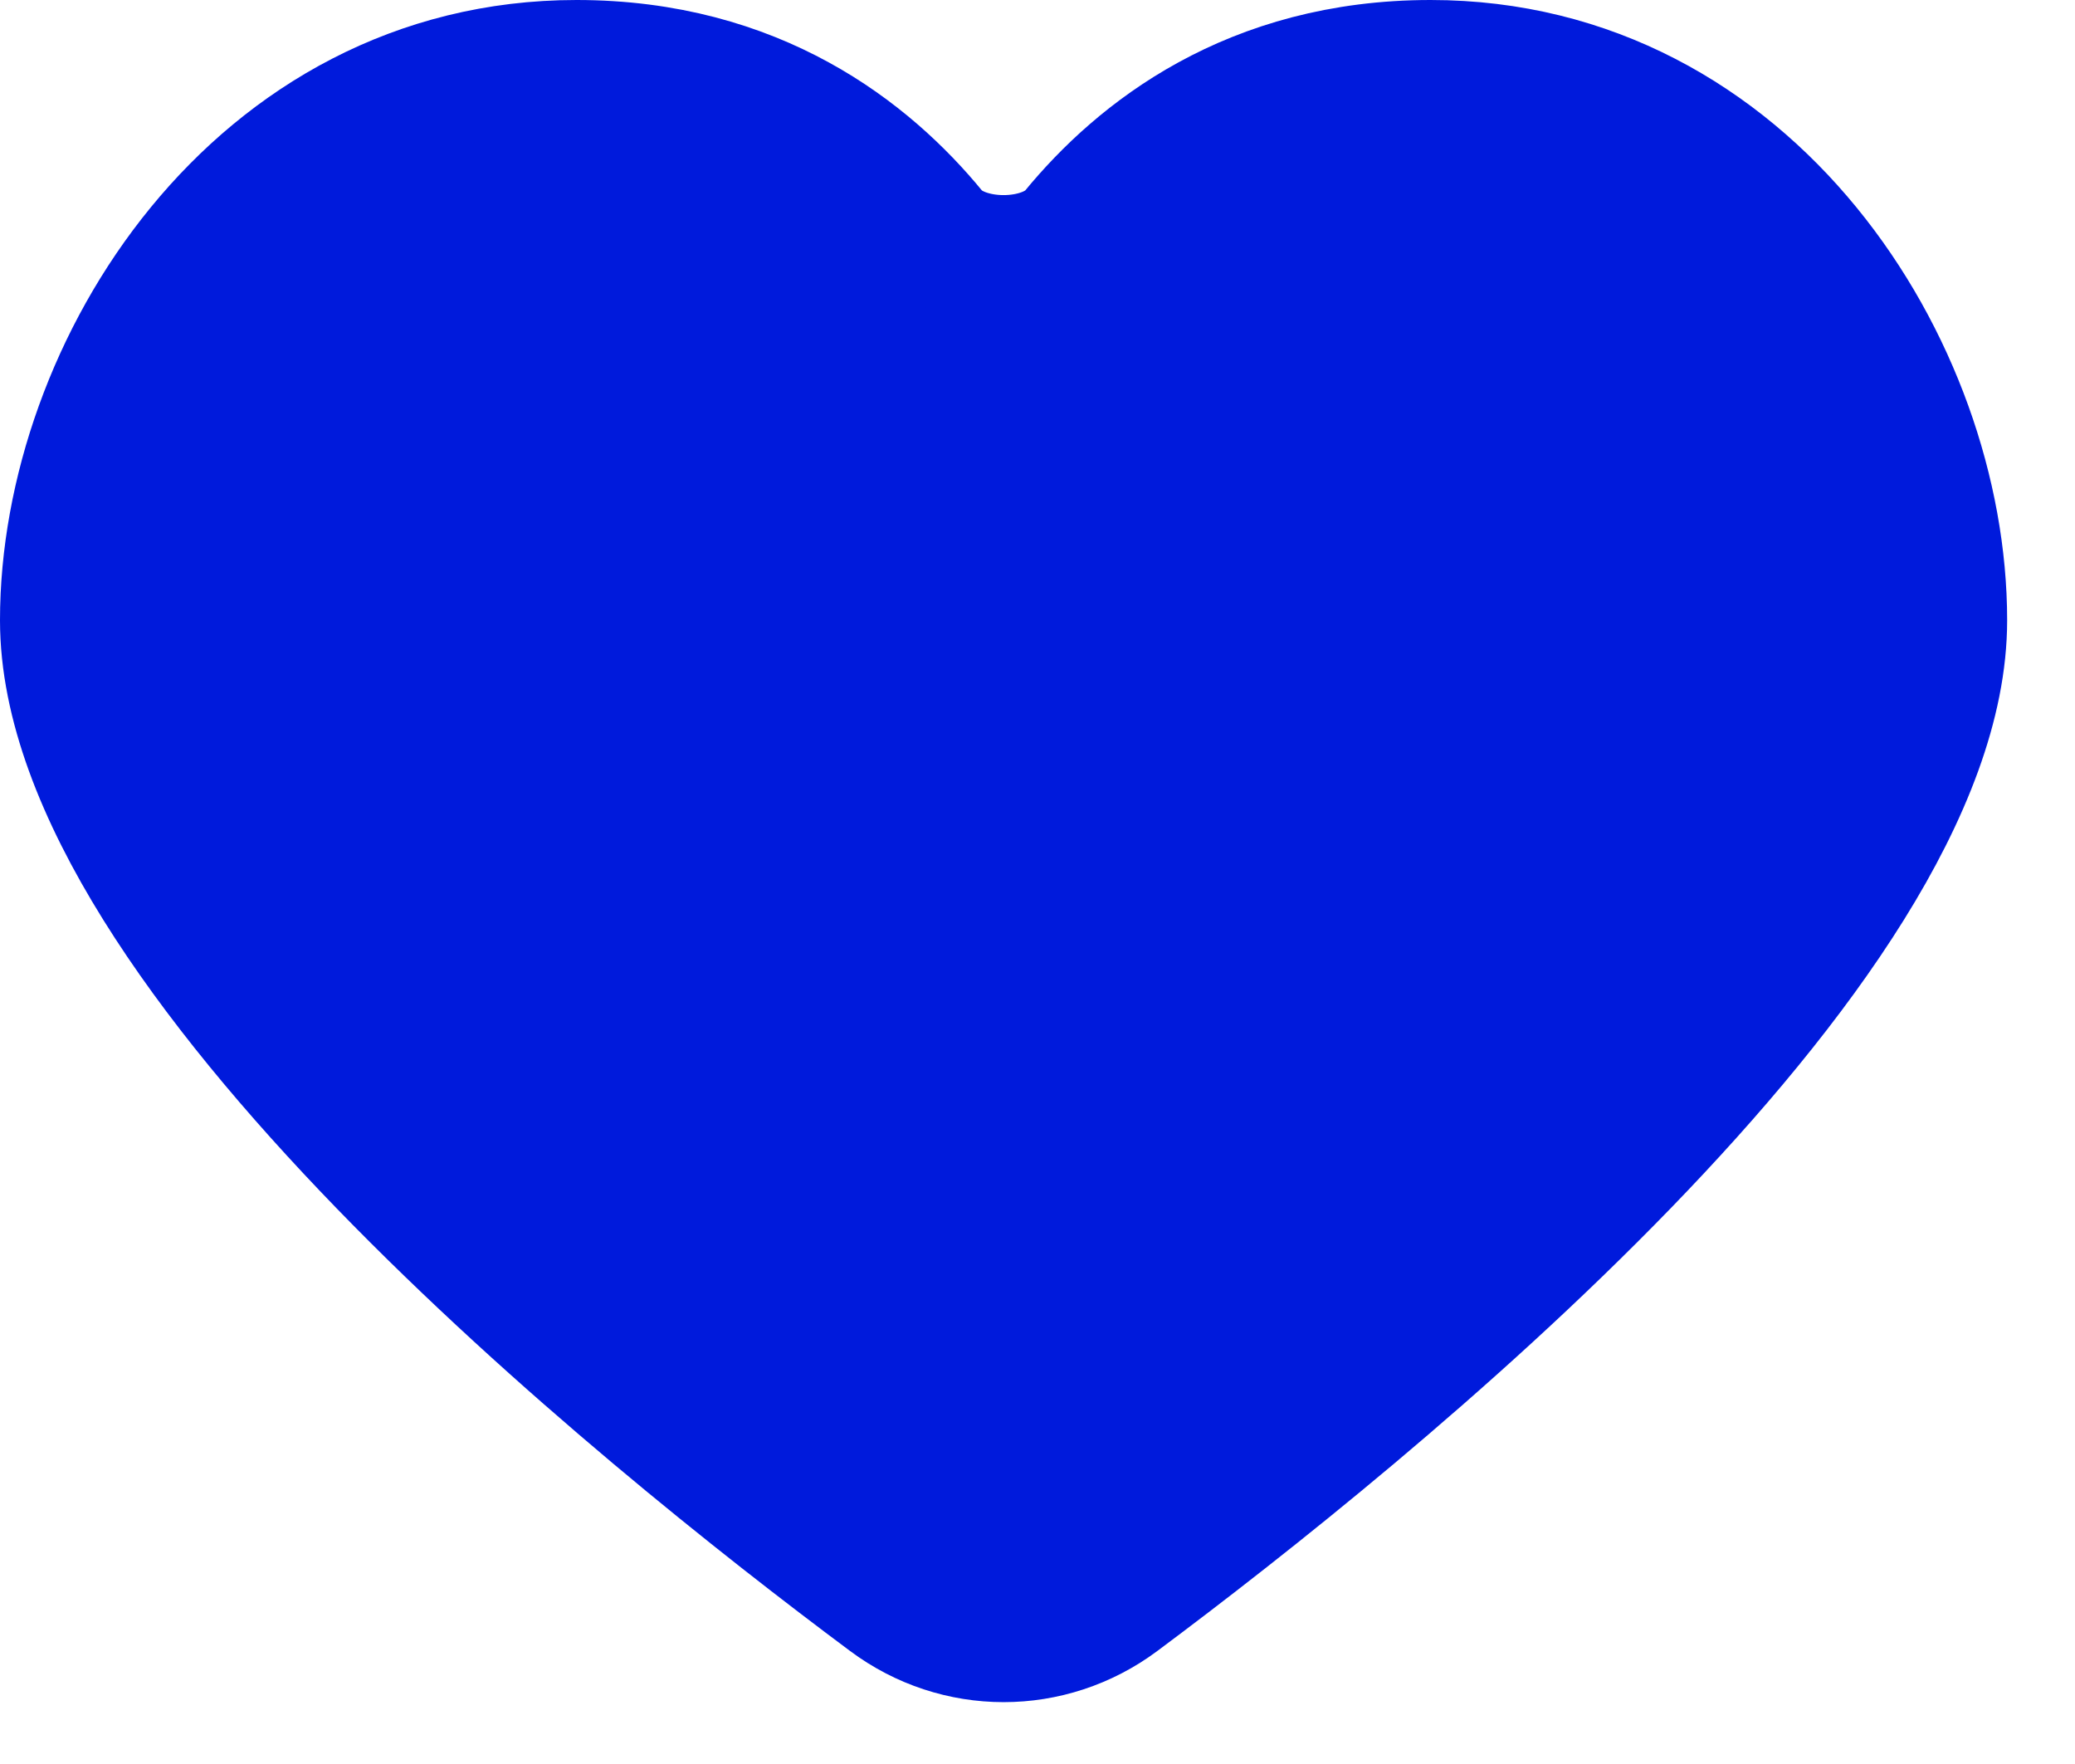
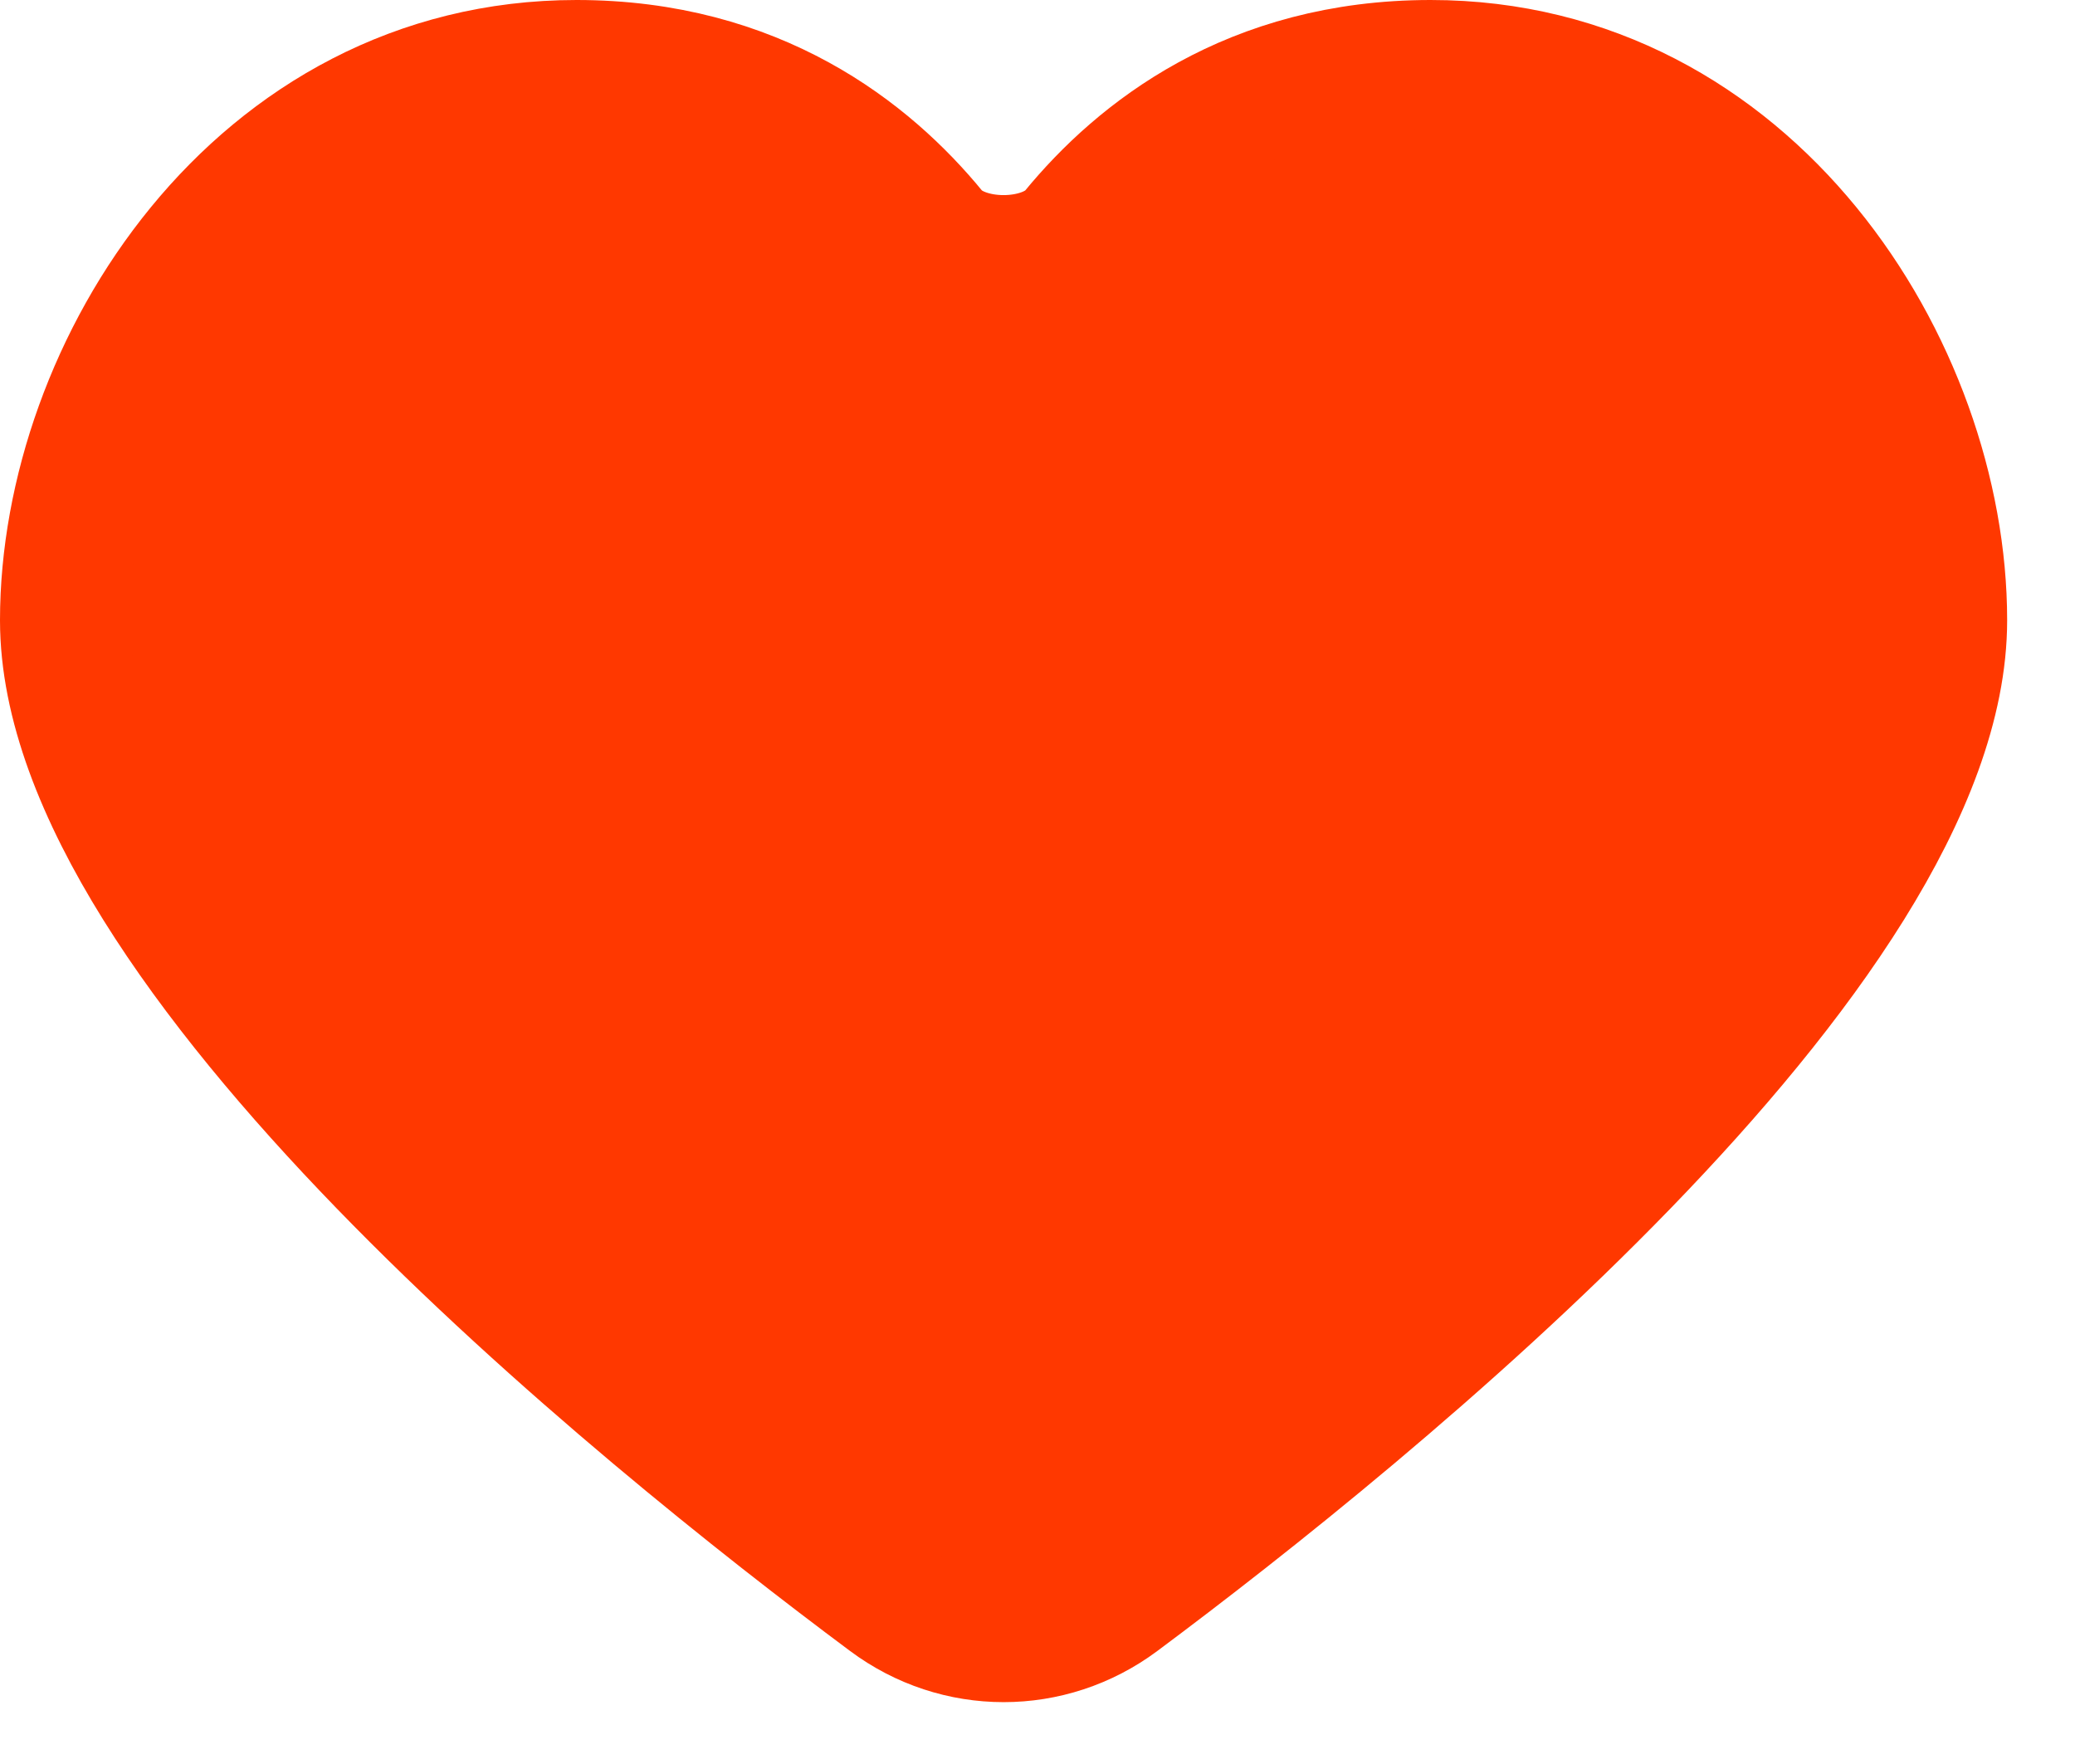
<svg xmlns="http://www.w3.org/2000/svg" width="20" height="17" viewBox="0 0 20 17" fill="none">
-   <path d="M13.789 0.625C12.063 0.625 10.979 1.484 10.359 2.239C10.067 2.594 9.279 2.594 8.987 2.239C8.368 1.484 7.283 0.625 5.557 0.625C2.479 0.625 0.625 3.559 0.625 5.978C0.625 9.145 6.151 13.61 8.566 15.409C9.226 15.902 10.12 15.902 10.781 15.41C13.196 13.61 18.721 9.146 18.721 5.978C18.721 3.559 16.869 0.625 13.789 0.625Z" fill="#001ADC" stroke="#001ADC" stroke-width="1.25" stroke-linecap="round" />
+   <path d="M13.789 0.625C12.063 0.625 10.979 1.484 10.359 2.239C10.067 2.594 9.279 2.594 8.987 2.239C8.368 1.484 7.283 0.625 5.557 0.625C2.479 0.625 0.625 3.559 0.625 5.978C0.625 9.145 6.151 13.61 8.566 15.409C9.226 15.902 10.12 15.902 10.781 15.41C13.196 13.61 18.721 9.146 18.721 5.978C18.721 3.559 16.869 0.625 13.789 0.625Z" fill="#FF3800" stroke="#FF3800" stroke-width="1.25" stroke-linecap="round" />
</svg>
